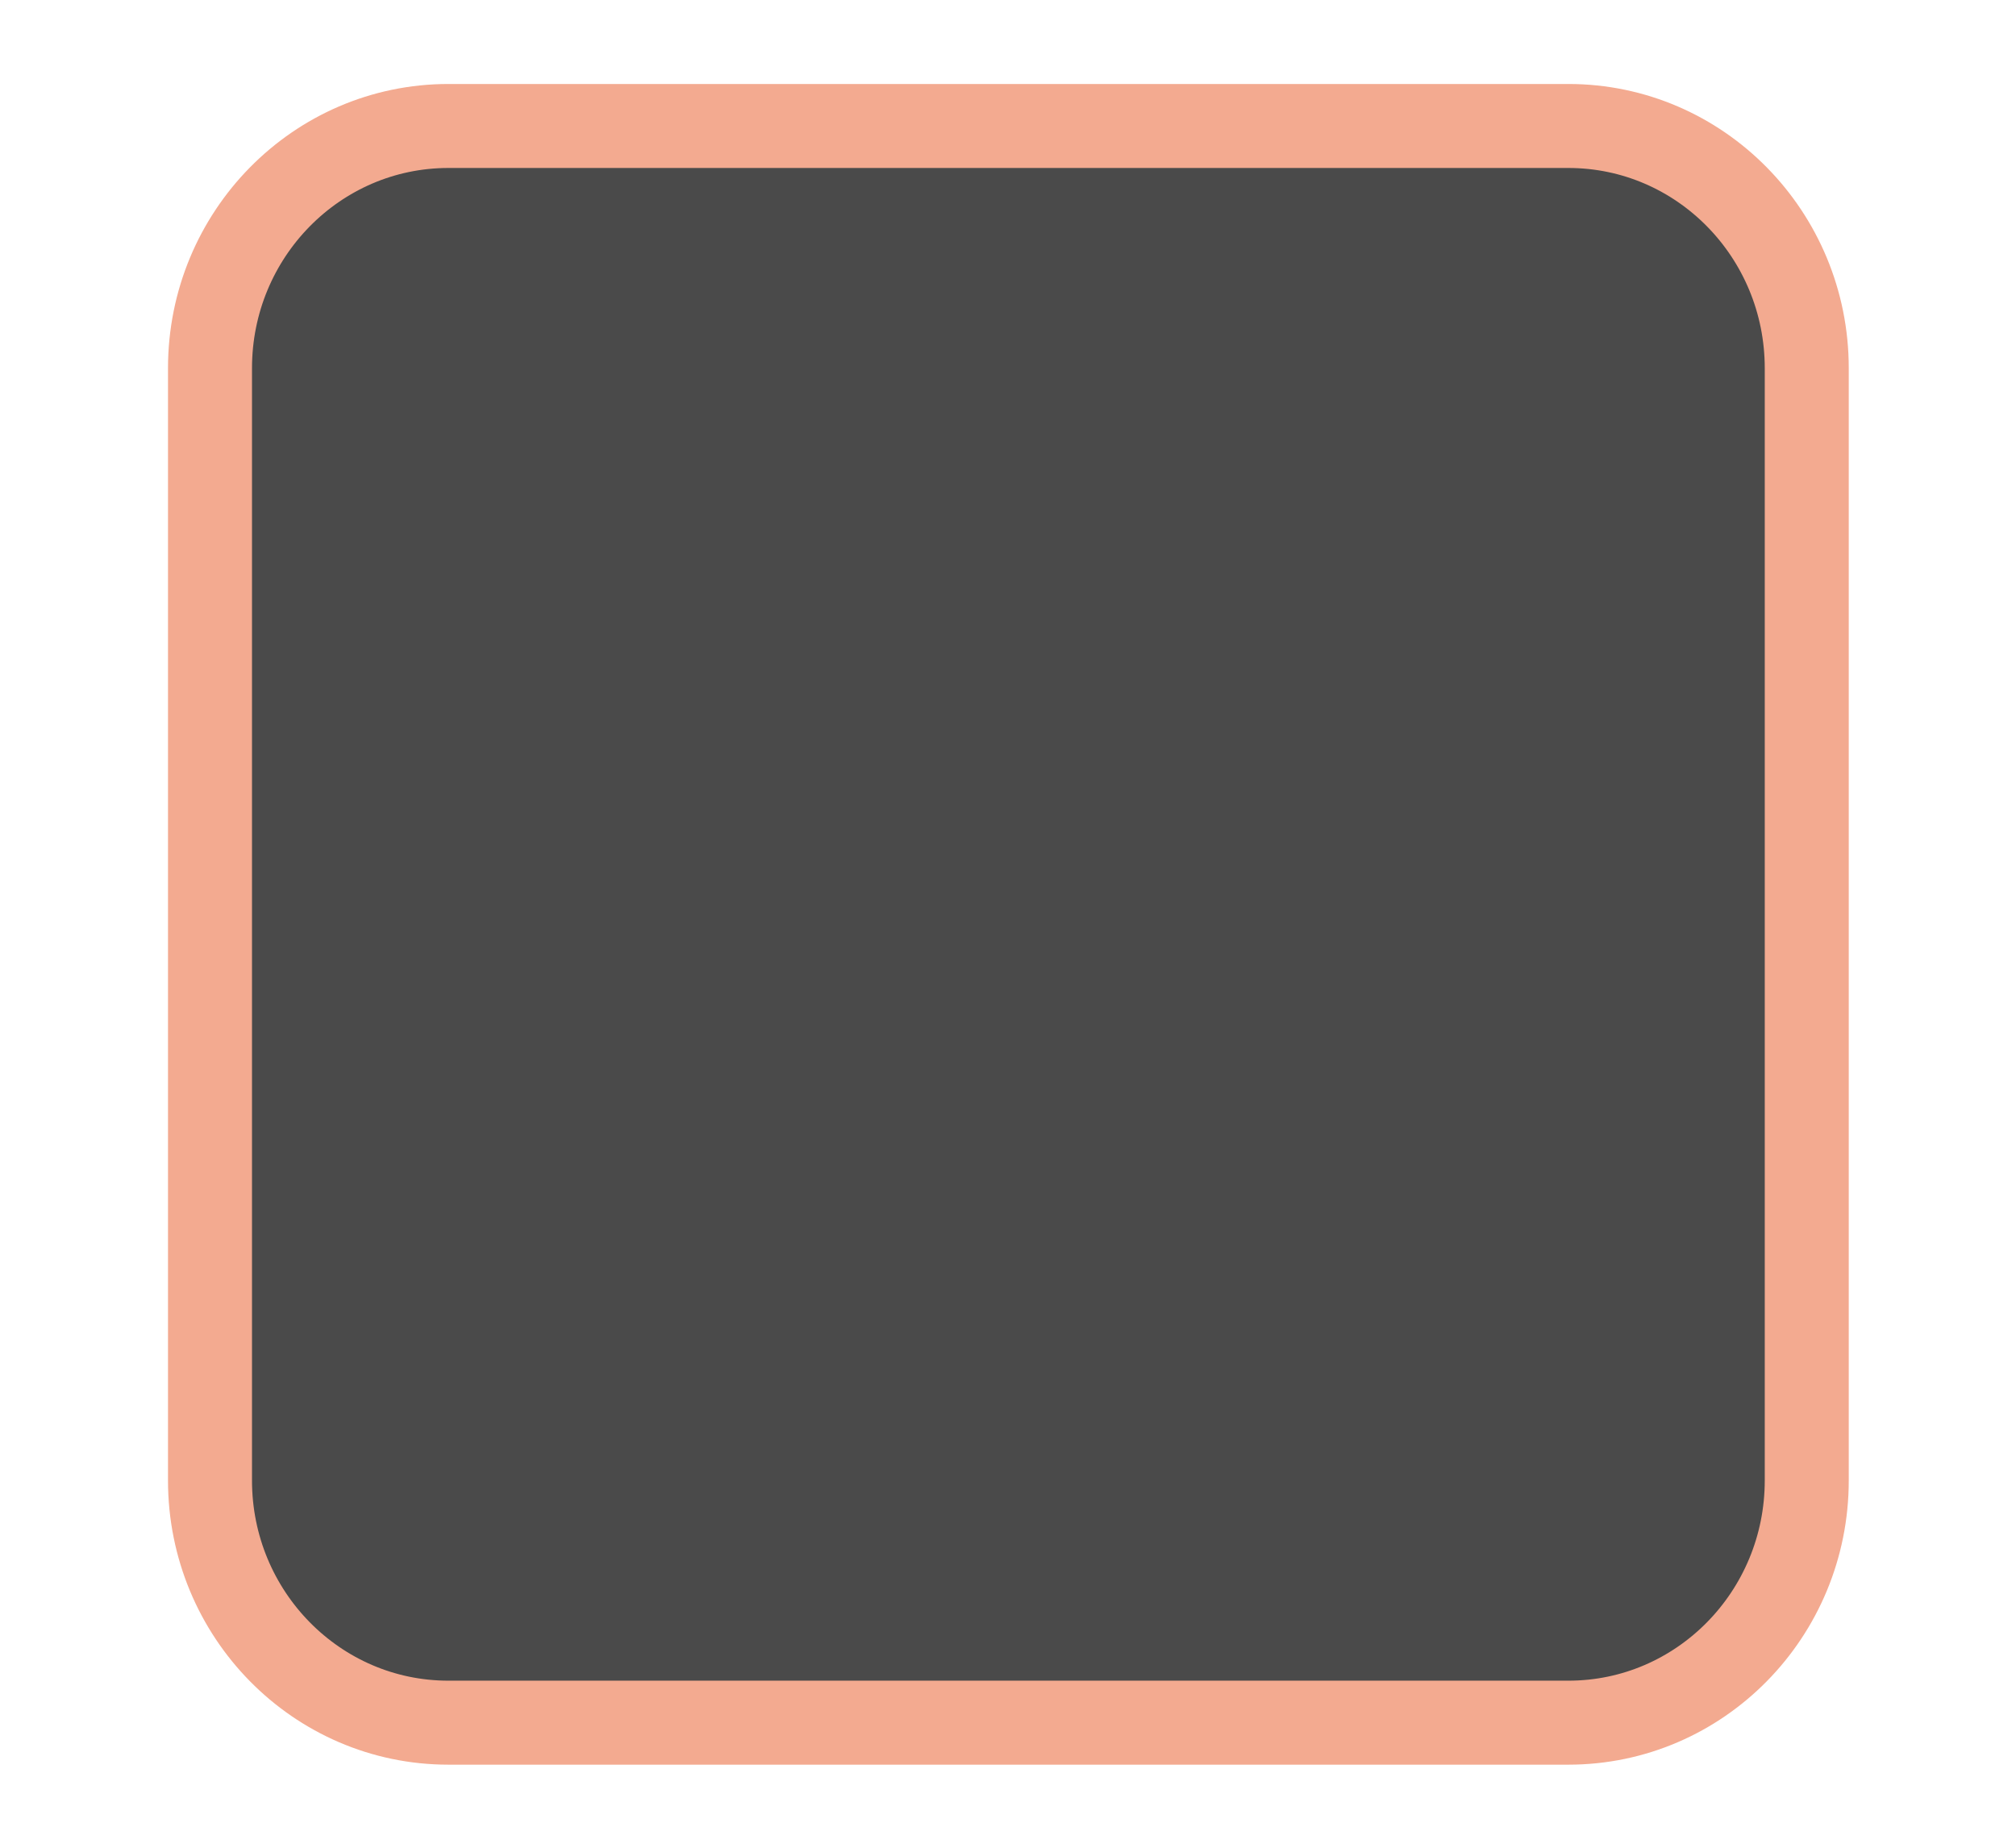
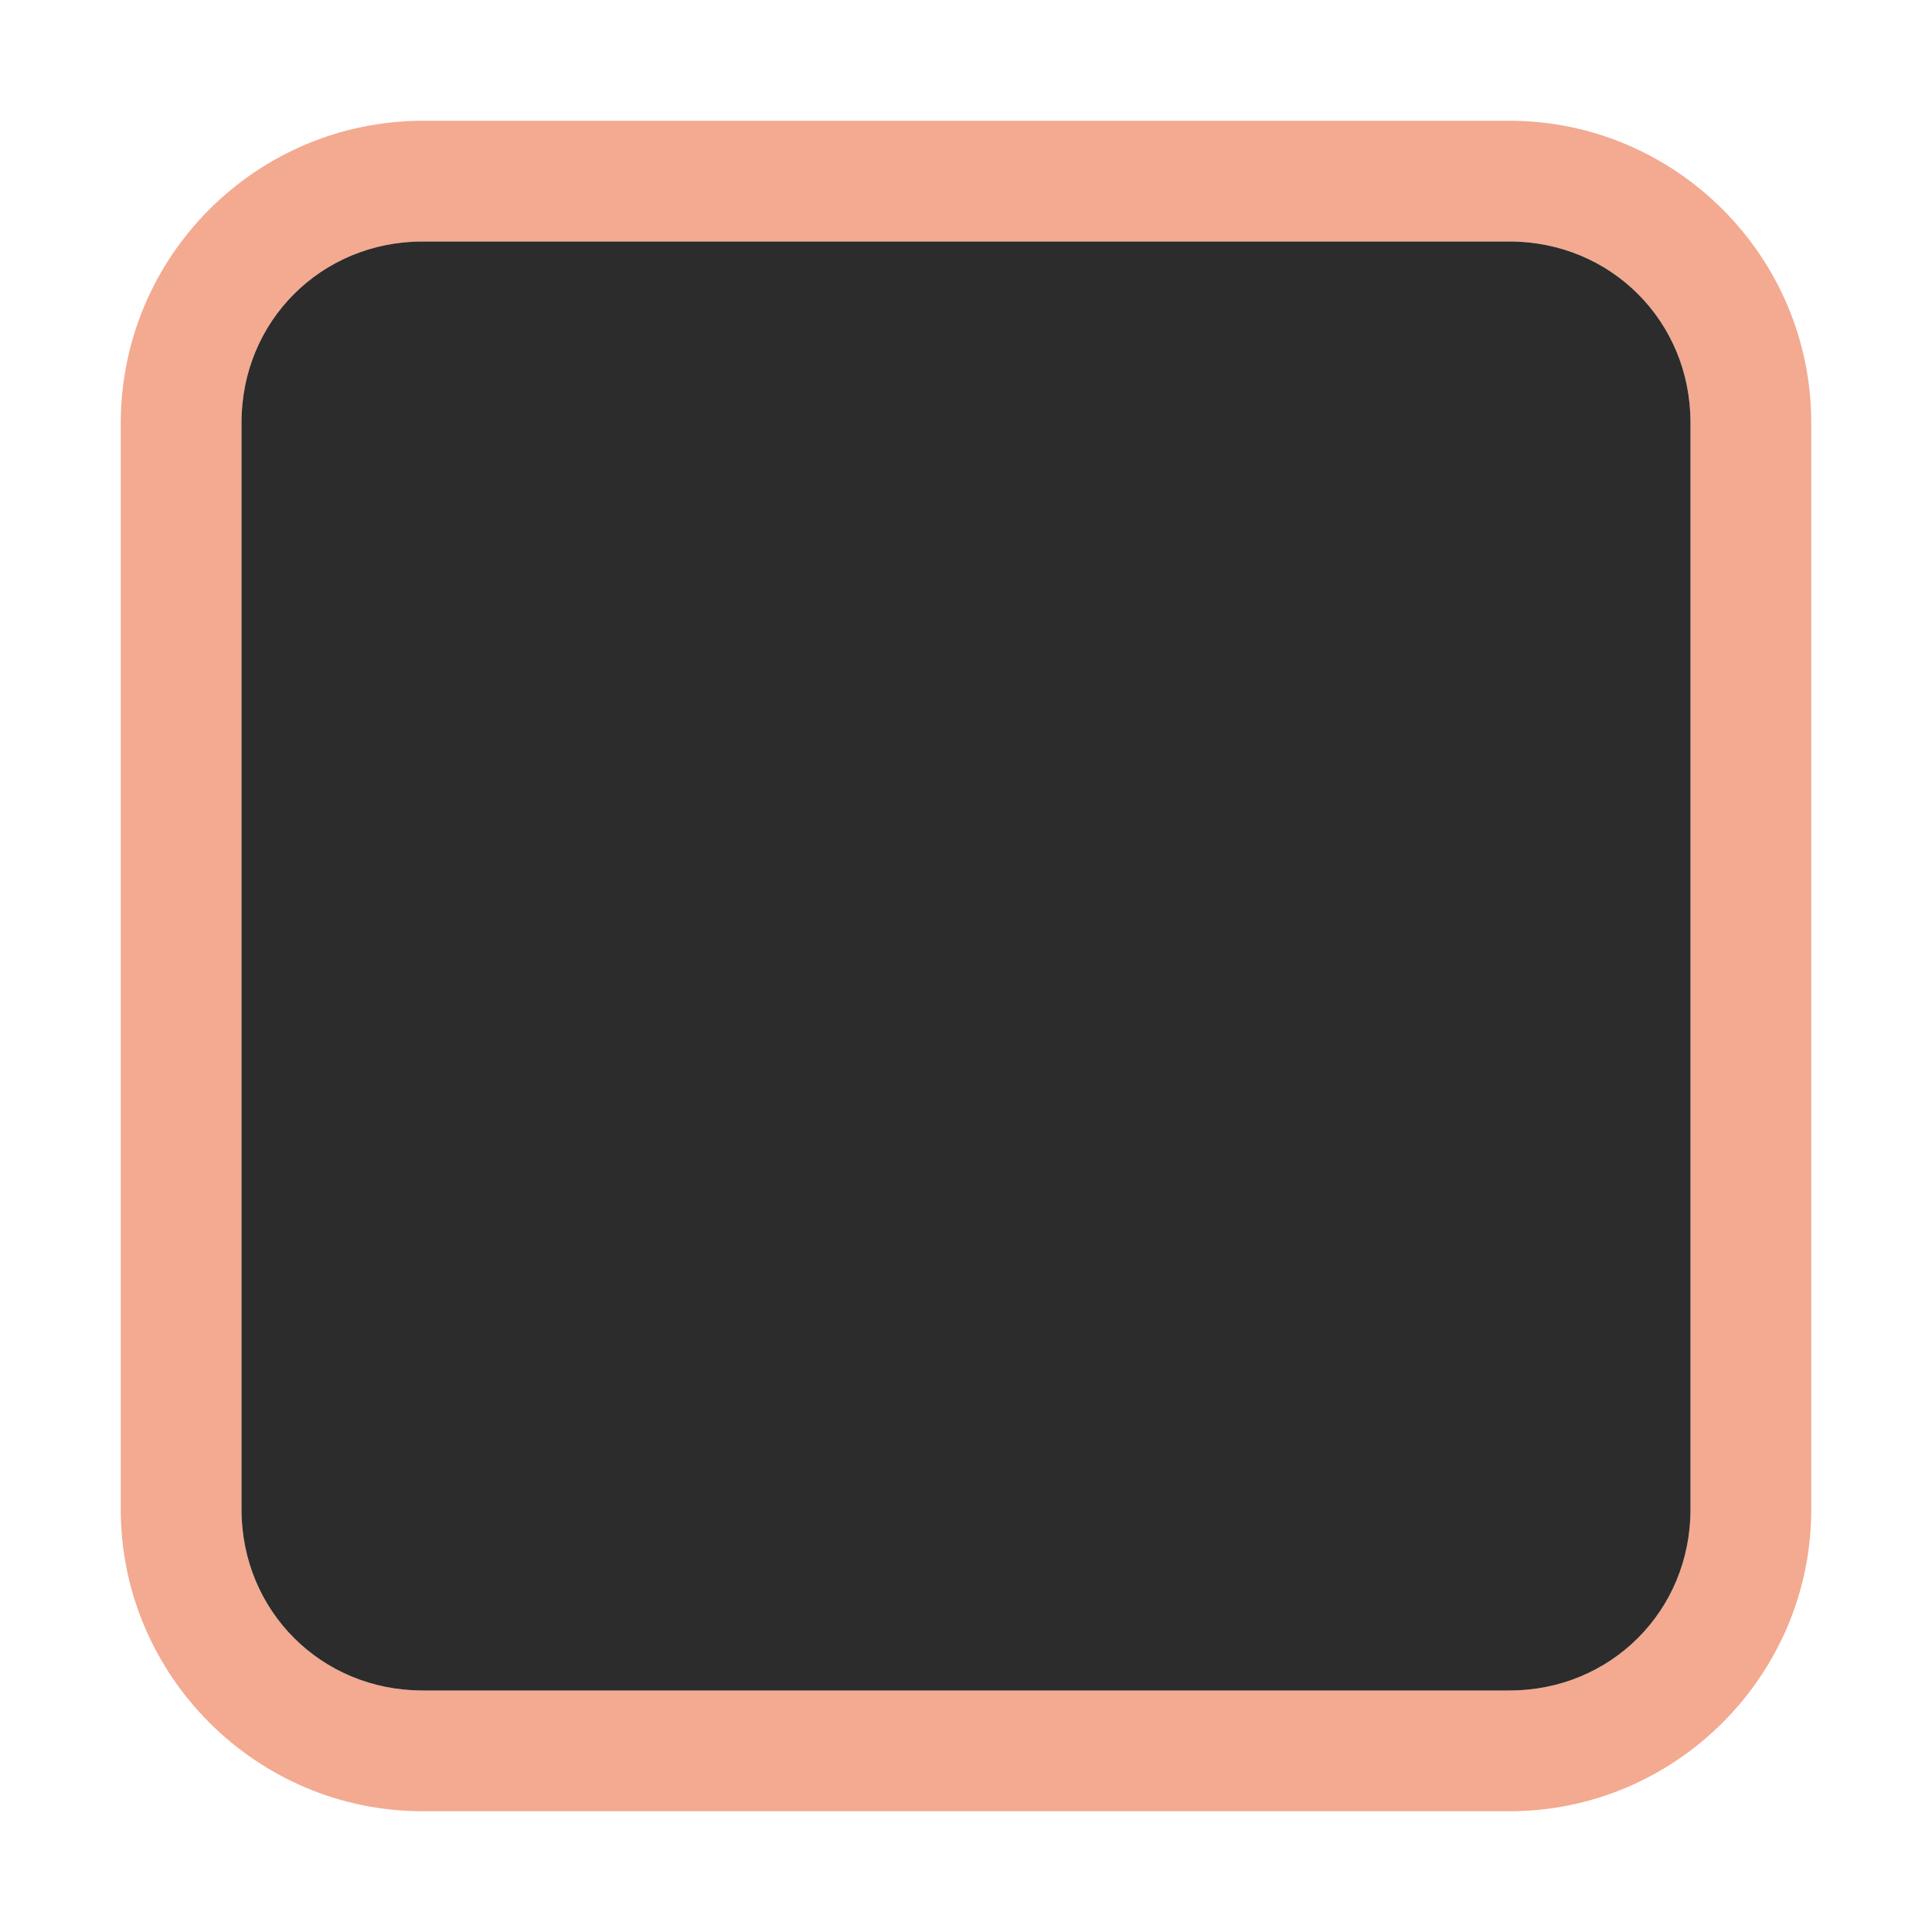
- <svg xmlns="http://www.w3.org/2000/svg" version="1.1" viewBox="0 0 24 22">
-   <rect transform="translate(-342.5 -521.36)" x="345" y="522.86" width="19.009" height="19.011" rx="2.838" ry="2.884" fill="#4a4a4a" stroke="#f3aa90" stroke-linejoin="round" />
+ <svg xmlns="http://www.w3.org/2000/svg" version="1.1" viewBox="0 0 16 16">
+   <path d="m3.5 1a2.506 2.506 0 0 0-2.5 2.5v9c0 1.376 1.124 2.5 2.5 2.5h9c1.376 0 2.5-1.124 2.5-2.5v-9c0-1.376-1.124-2.5-2.5-2.5zm0 1h9c0.84 0 1.5 0.66 1.5 1.5v9c0 0.84-0.66 1.5-1.5 1.5h-9c-0.84 0-1.5-0.66-1.5-1.5v-9c0-0.84 0.66-1.5 1.5-1.5z" color="#000000" fill="#f3aa90" font-family="sans-serif" font-weight="400" overflow="visible" style="font-feature-settings:normal;font-variant-alternates:normal;font-variant-caps:normal;font-variant-ligatures:normal;font-variant-numeric:normal;font-variant-position:normal;isolation:auto;mix-blend-mode:normal;shape-padding:0;text-decoration-color:#000000;text-decoration-line:none;text-decoration-style:solid;text-indent:0;text-orientation:mixed;text-transform:none" />
+   <path d="m3.5 2c-0.84 0-1.5 0.66-1.5 1.5v9c0 0.84 0.66 1.5 1.5 1.5h9c0.84 0 1.5-0.66 1.5-1.5v-9c0-0.84-0.66-1.5-1.5-1.5z" fill="#2c2c2c" style="font-feature-settings:normal;font-variant-alternates:normal;font-variant-caps:normal;font-variant-ligatures:normal;font-variant-numeric:normal;font-variant-position:normal;isolation:auto;mix-blend-mode:normal;shape-padding:0;text-decoration-color:#000000;text-decoration-line:none;text-decoration-style:solid;text-indent:0;text-orientation:mixed;text-transform:none" />
</svg>
